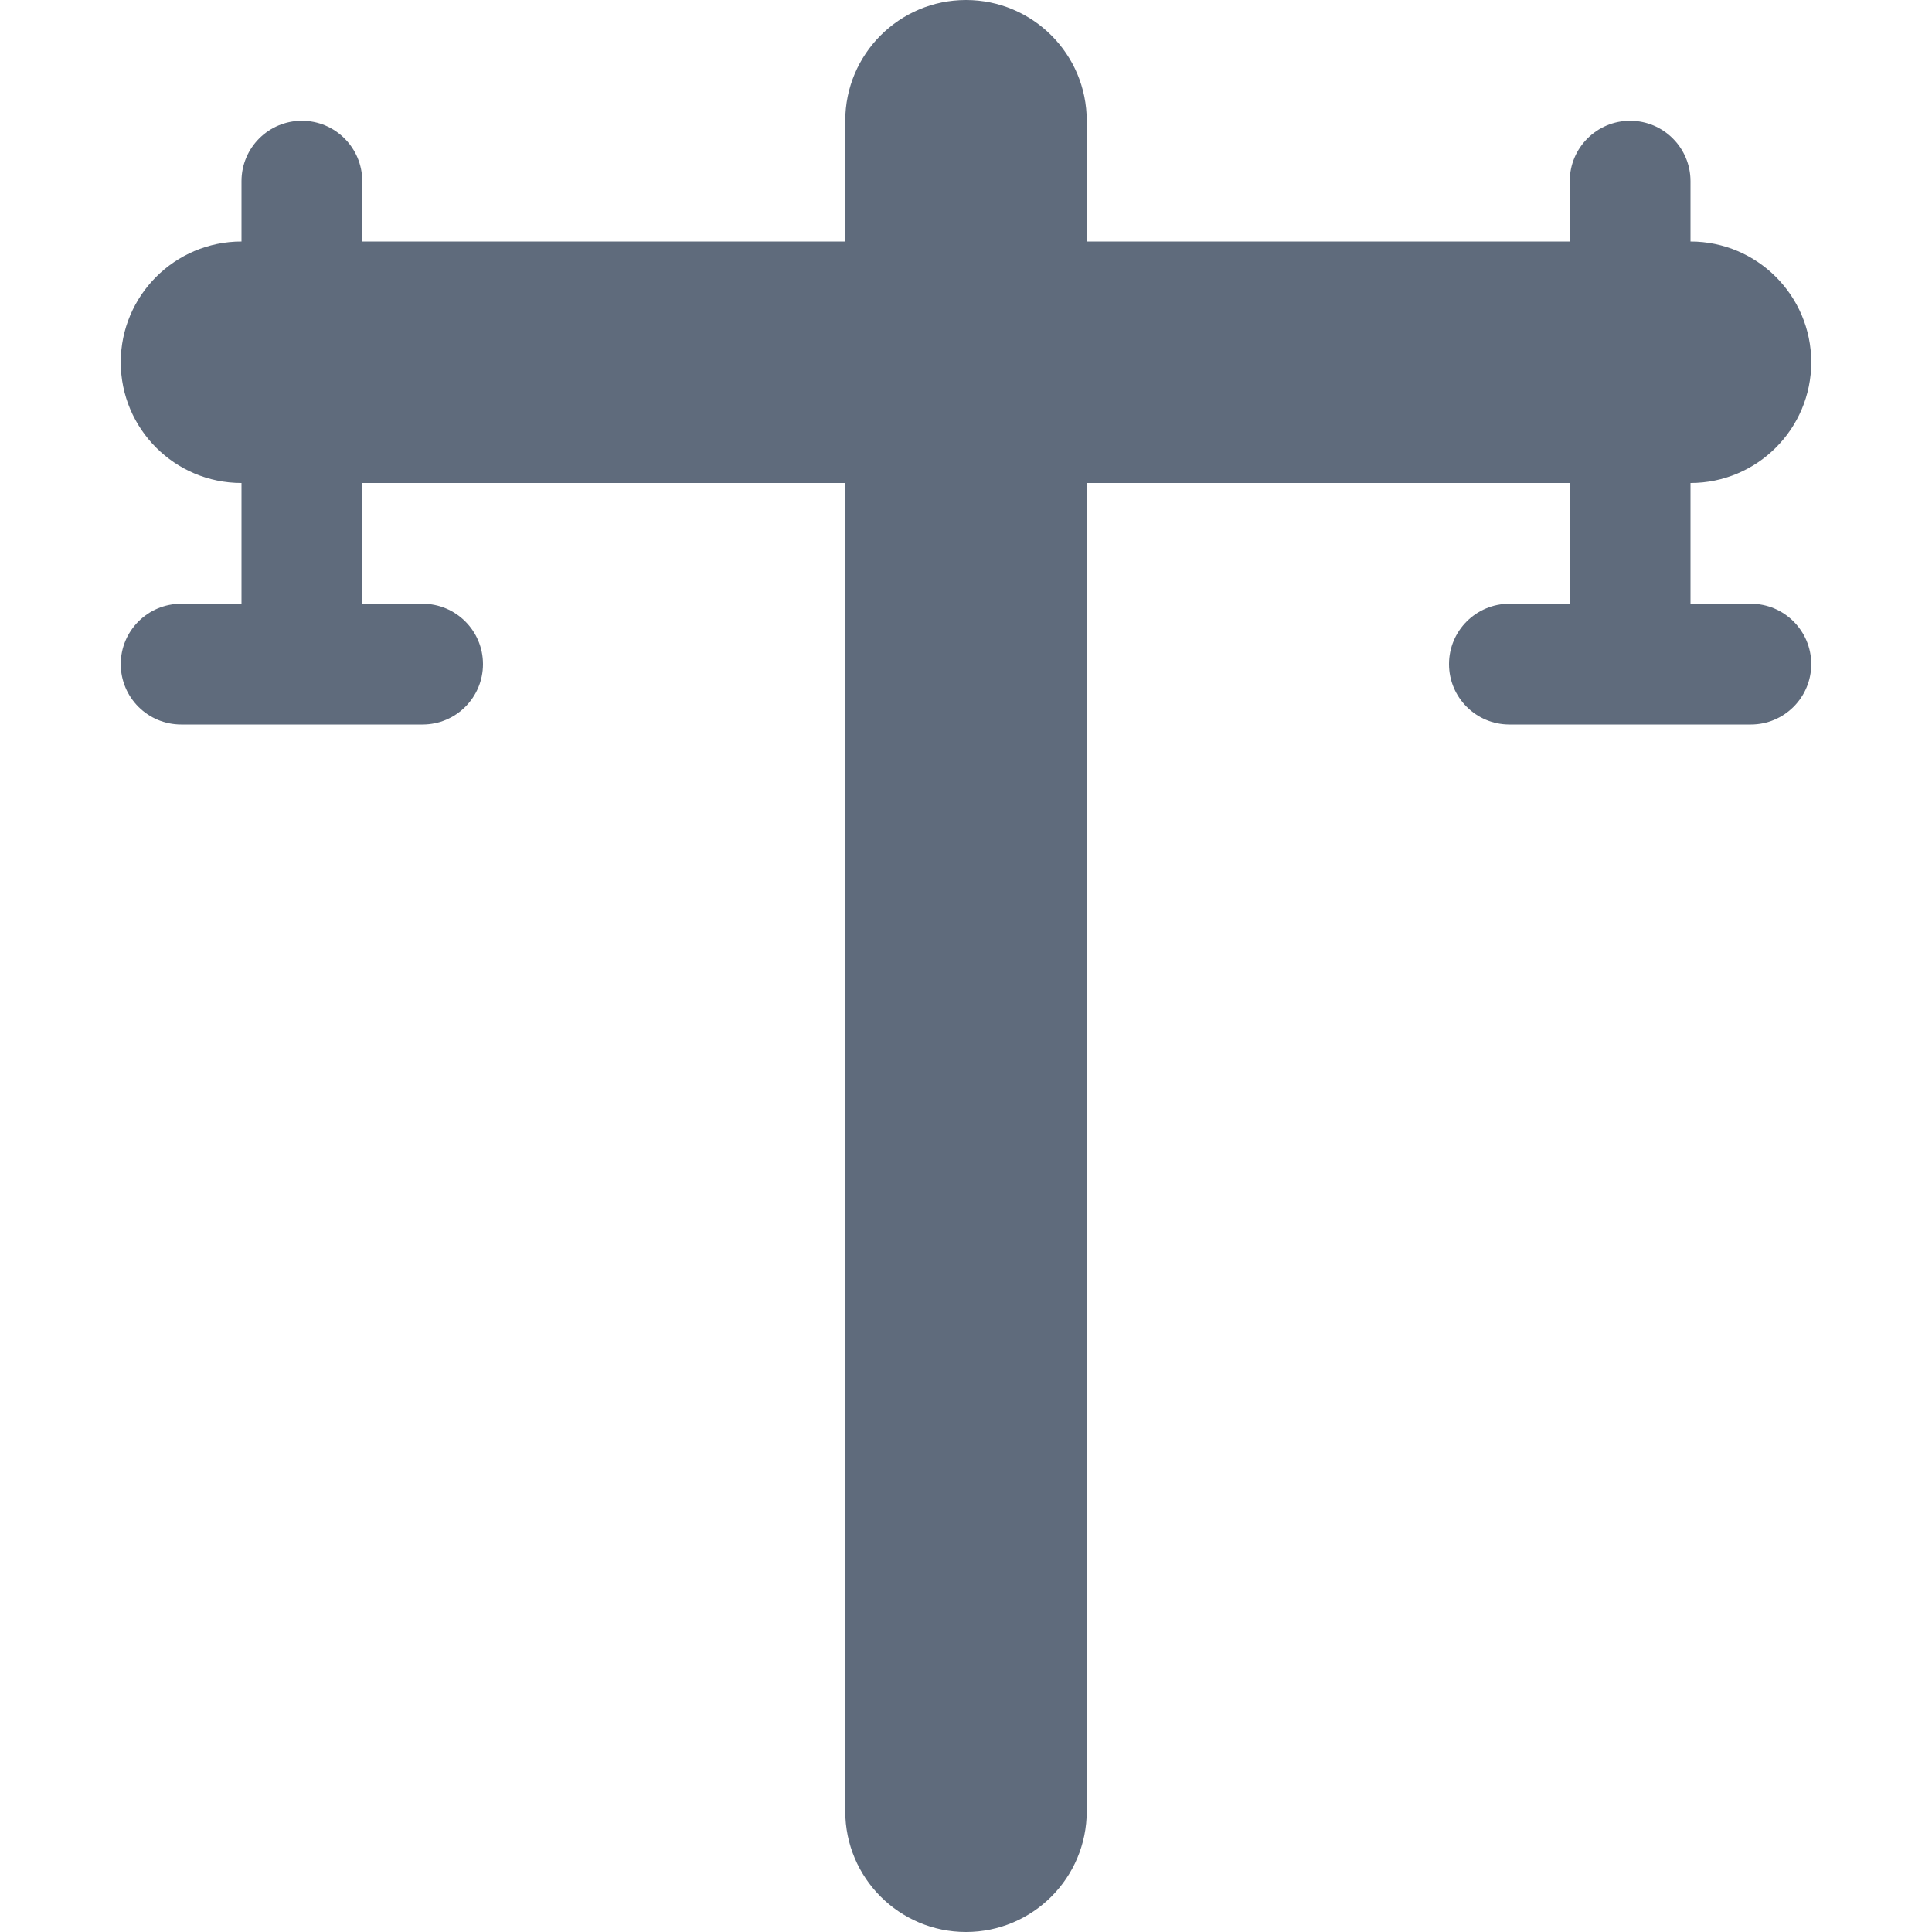
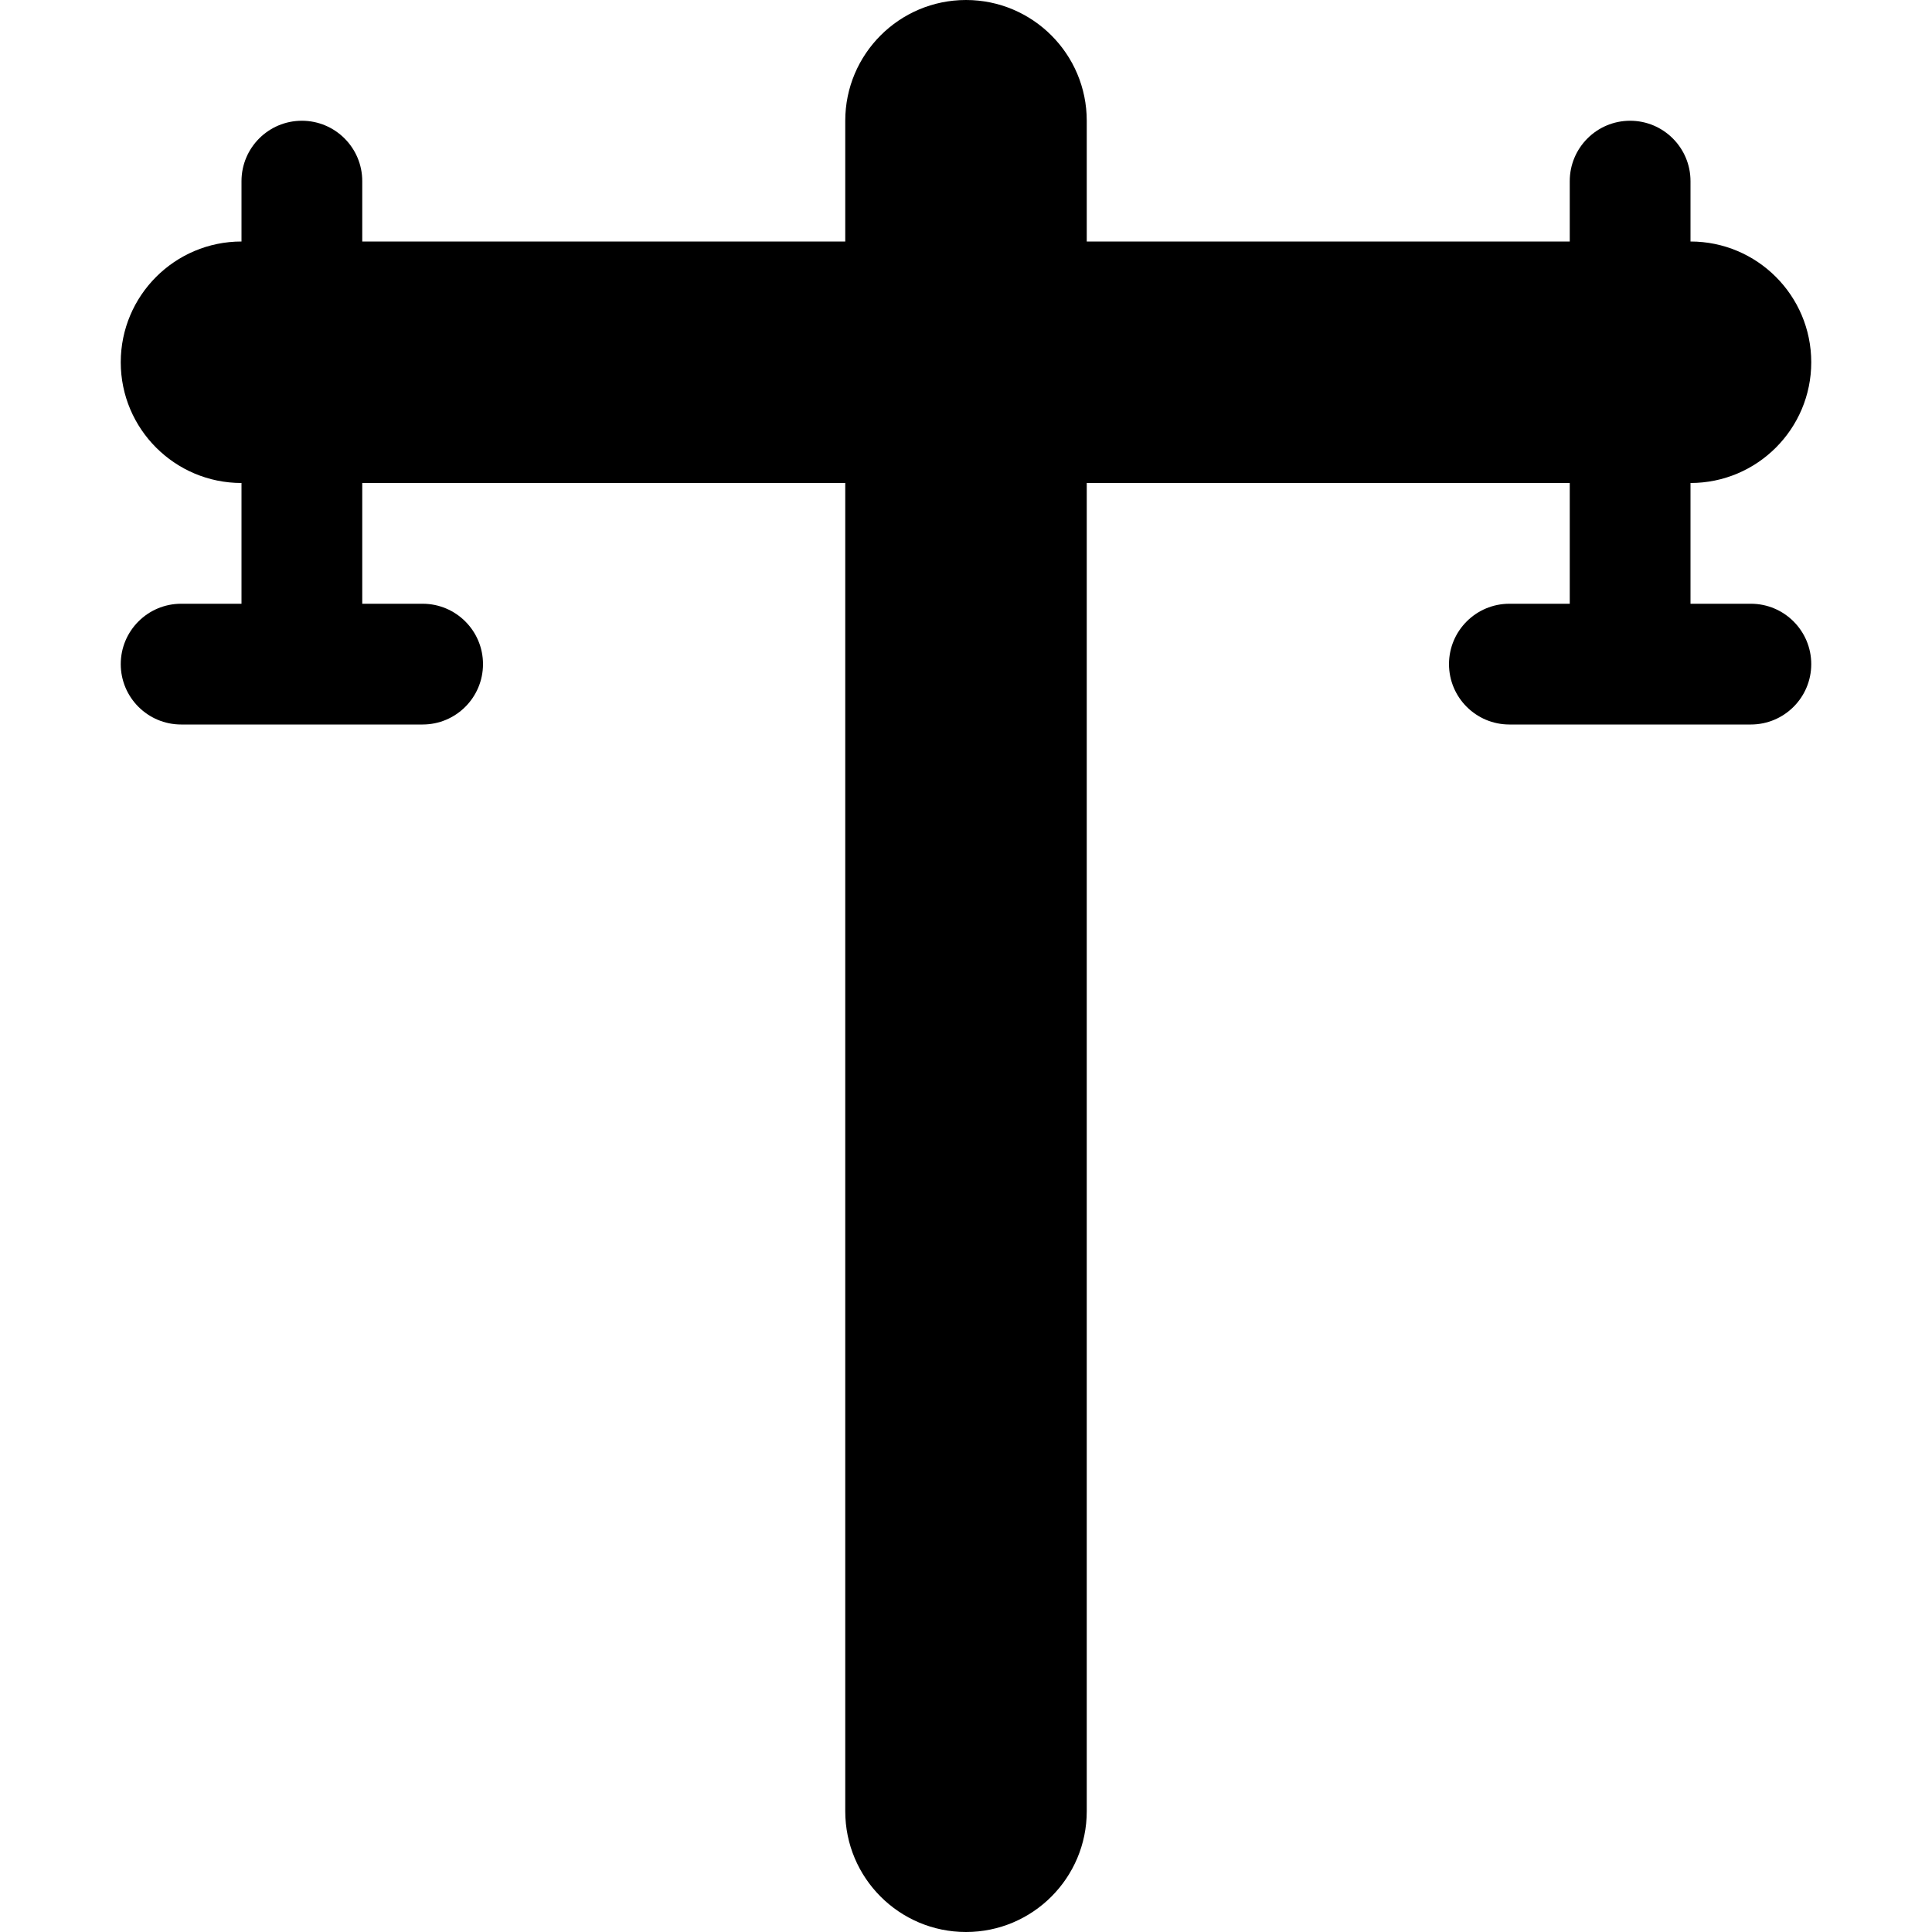
<svg xmlns="http://www.w3.org/2000/svg" width="16" height="16" viewBox="0 0 16 16" fill="none">
-   <path d="M8 0C7.448 0 7 0.448 7 1V2H3V1.5C3 1.224 2.776 1 2.5 1C2.224 1 2 1.224 2 1.5V2C1.448 2 1 2.448 1 3C1 3.552 1.448 4 2 4L2 5H1.5C1.224 5 1 5.224 1 5.5C1 5.776 1.224 6 1.5 6H3.5C3.776 6 4 5.776 4 5.5C4 5.224 3.776 5 3.5 5H3V4H7V15C7 15.552 7.448 16 8 16C8.552 16 9 15.552 9 15V4H13V5H12.5C12.224 5 12 5.224 12 5.5C12 5.776 12.224 6 12.5 6H14.5C14.776 6 15 5.776 15 5.5C15 5.224 14.776 5 14.5 5H14L14 4C14.552 4 15 3.552 15 3C15 2.448 14.552 2 14 2L14 1.5C14 1.224 13.776 1 13.5 1C13.224 1 13 1.224 13 1.5V2H9V1C9 0.448 8.552 0 8 0Z" fill="#5F6B7C" />
+   <path d="M8 0C7.448 0 7 0.448 7 1V2H3V1.5C3 1.224 2.776 1 2.5 1C2.224 1 2 1.224 2 1.5V2C1.448 2 1 2.448 1 3C1 3.552 1.448 4 2 4L2 5H1.5C1.224 5 1 5.224 1 5.5C1 5.776 1.224 6 1.5 6H3.5C3.776 6 4 5.776 4 5.5C4 5.224 3.776 5 3.5 5H3V4H7V15C7 15.552 7.448 16 8 16C8.552 16 9 15.552 9 15V4H13V5H12.5C12.224 5 12 5.224 12 5.5C12 5.776 12.224 6 12.5 6H14.5C14.776 6 15 5.776 15 5.5C15 5.224 14.776 5 14.5 5H14L14 4C14.552 4 15 3.552 15 3C15 2.448 14.552 2 14 2L14 1.5C14 1.224 13.776 1 13.5 1C13.224 1 13 1.224 13 1.5V2H9V1C9 0.448 8.552 0 8 0Z" fill="black" />
</svg>
